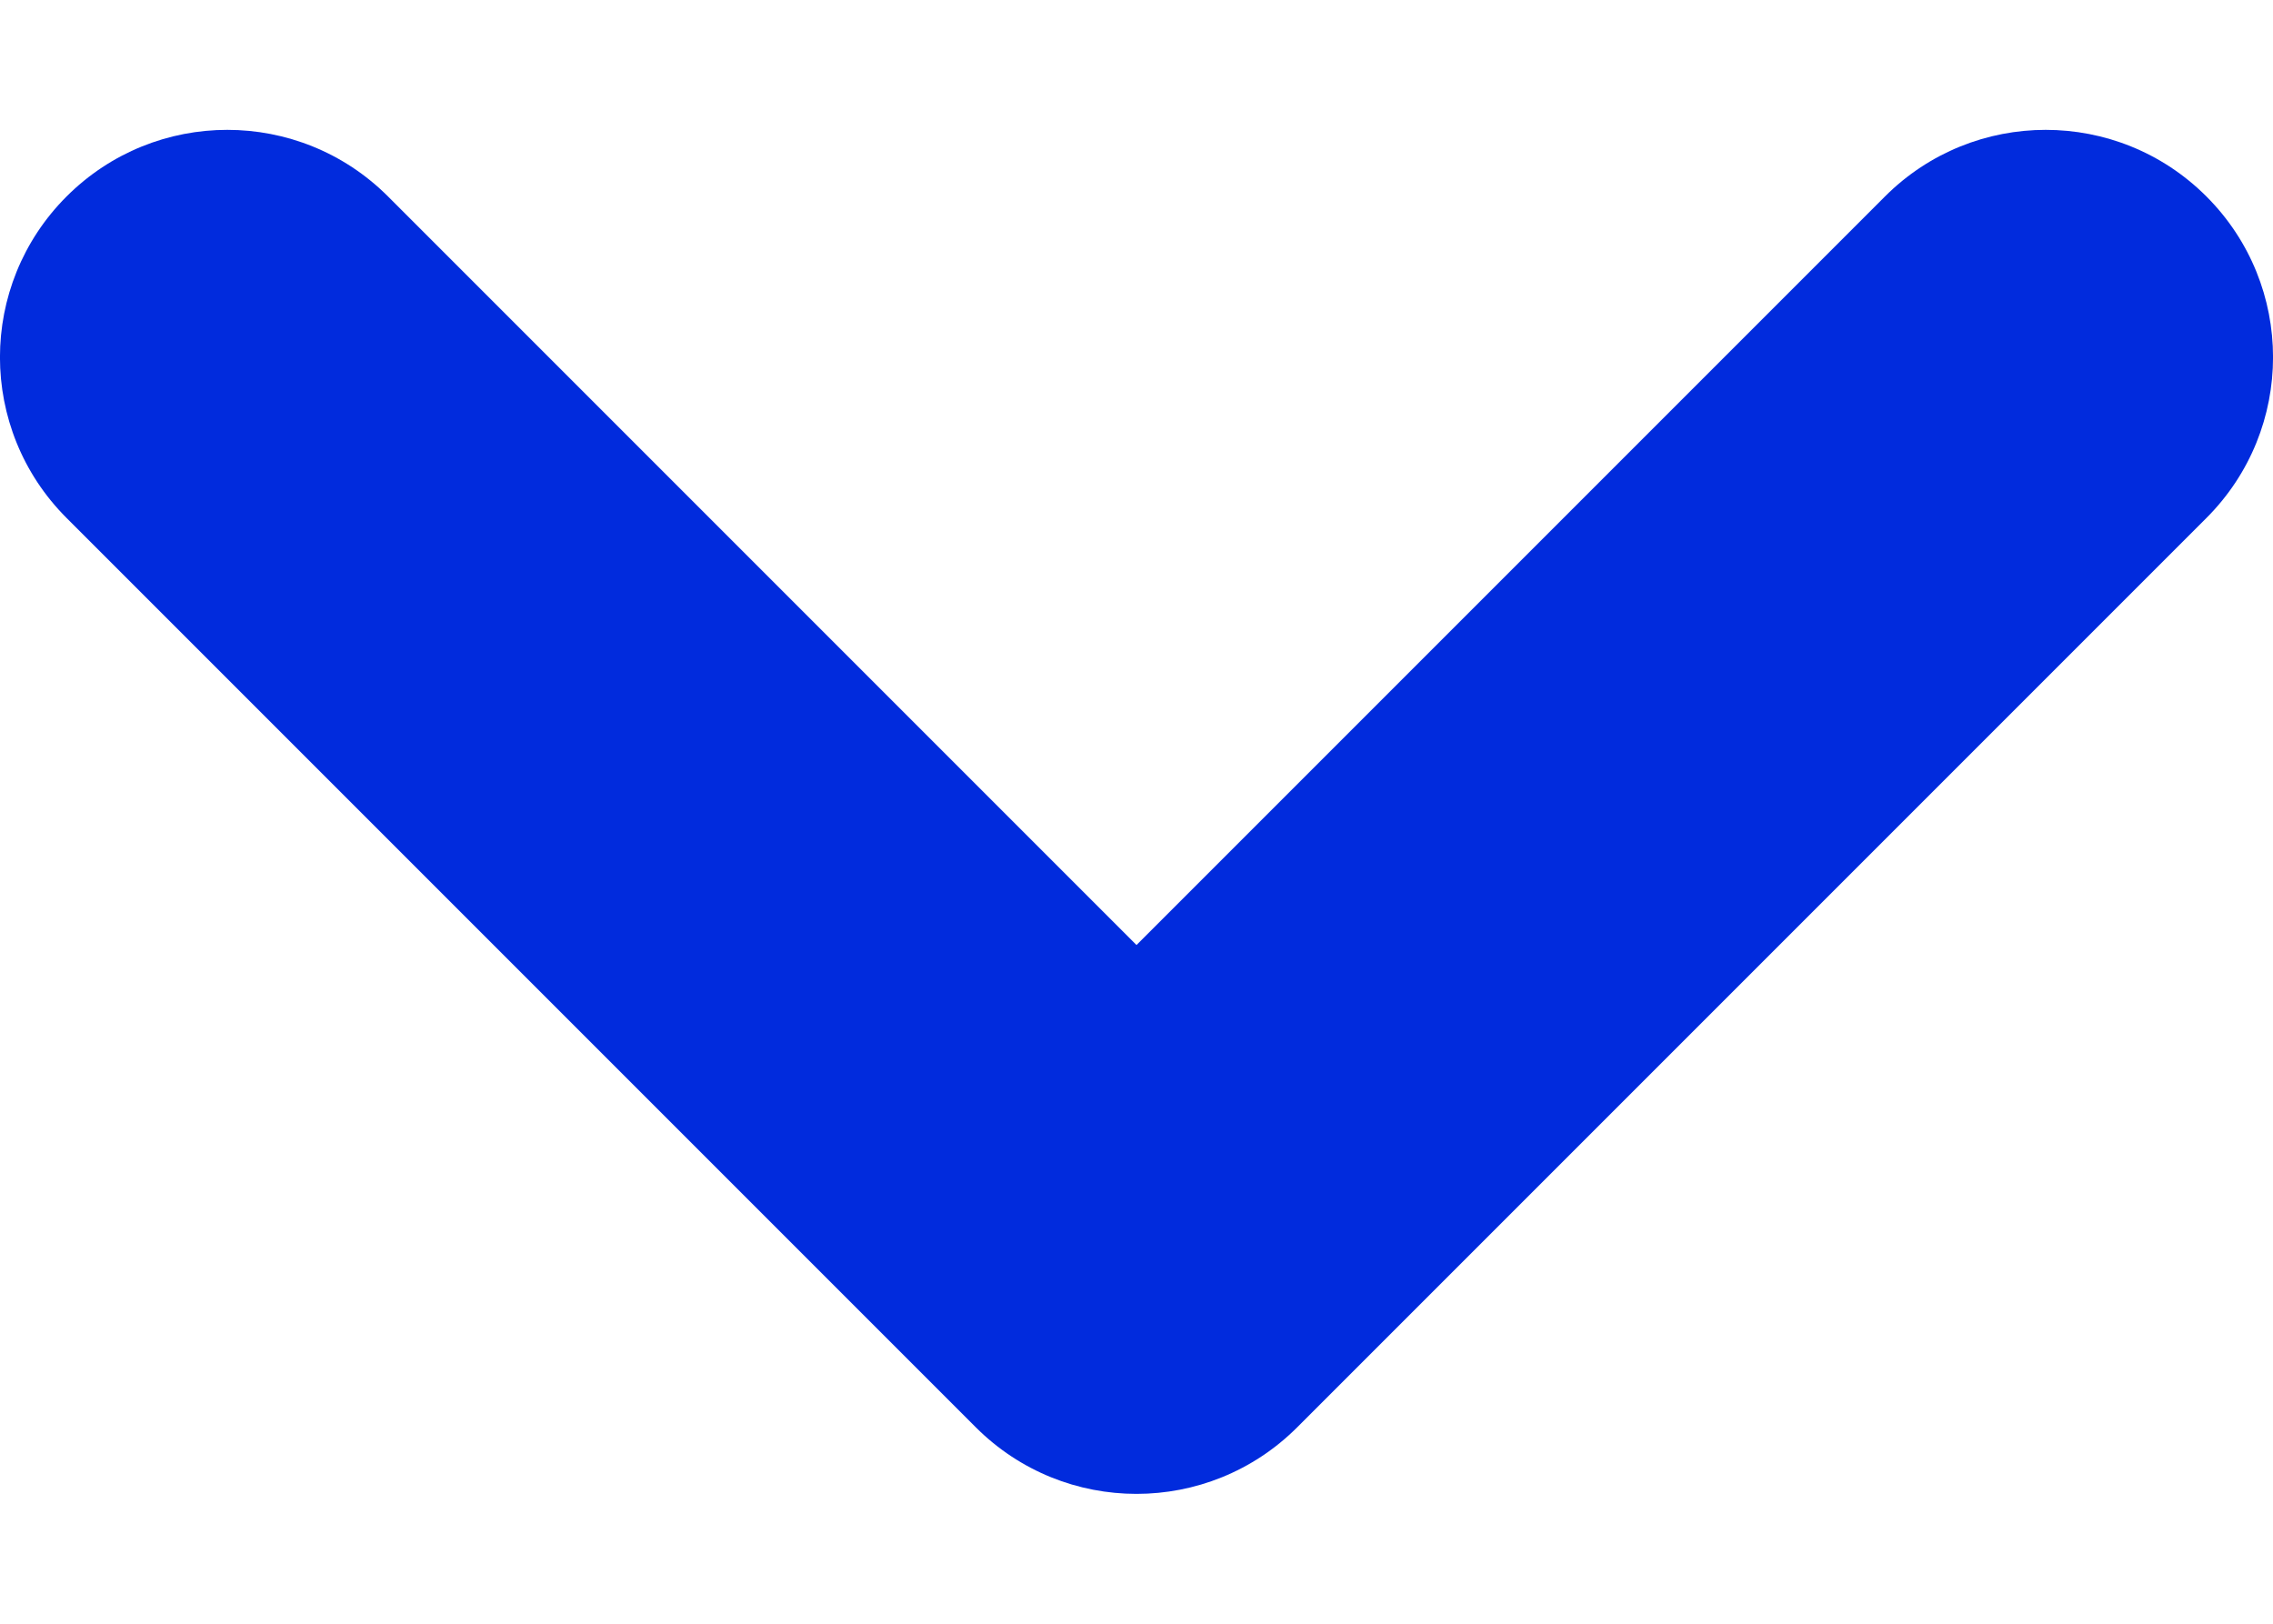
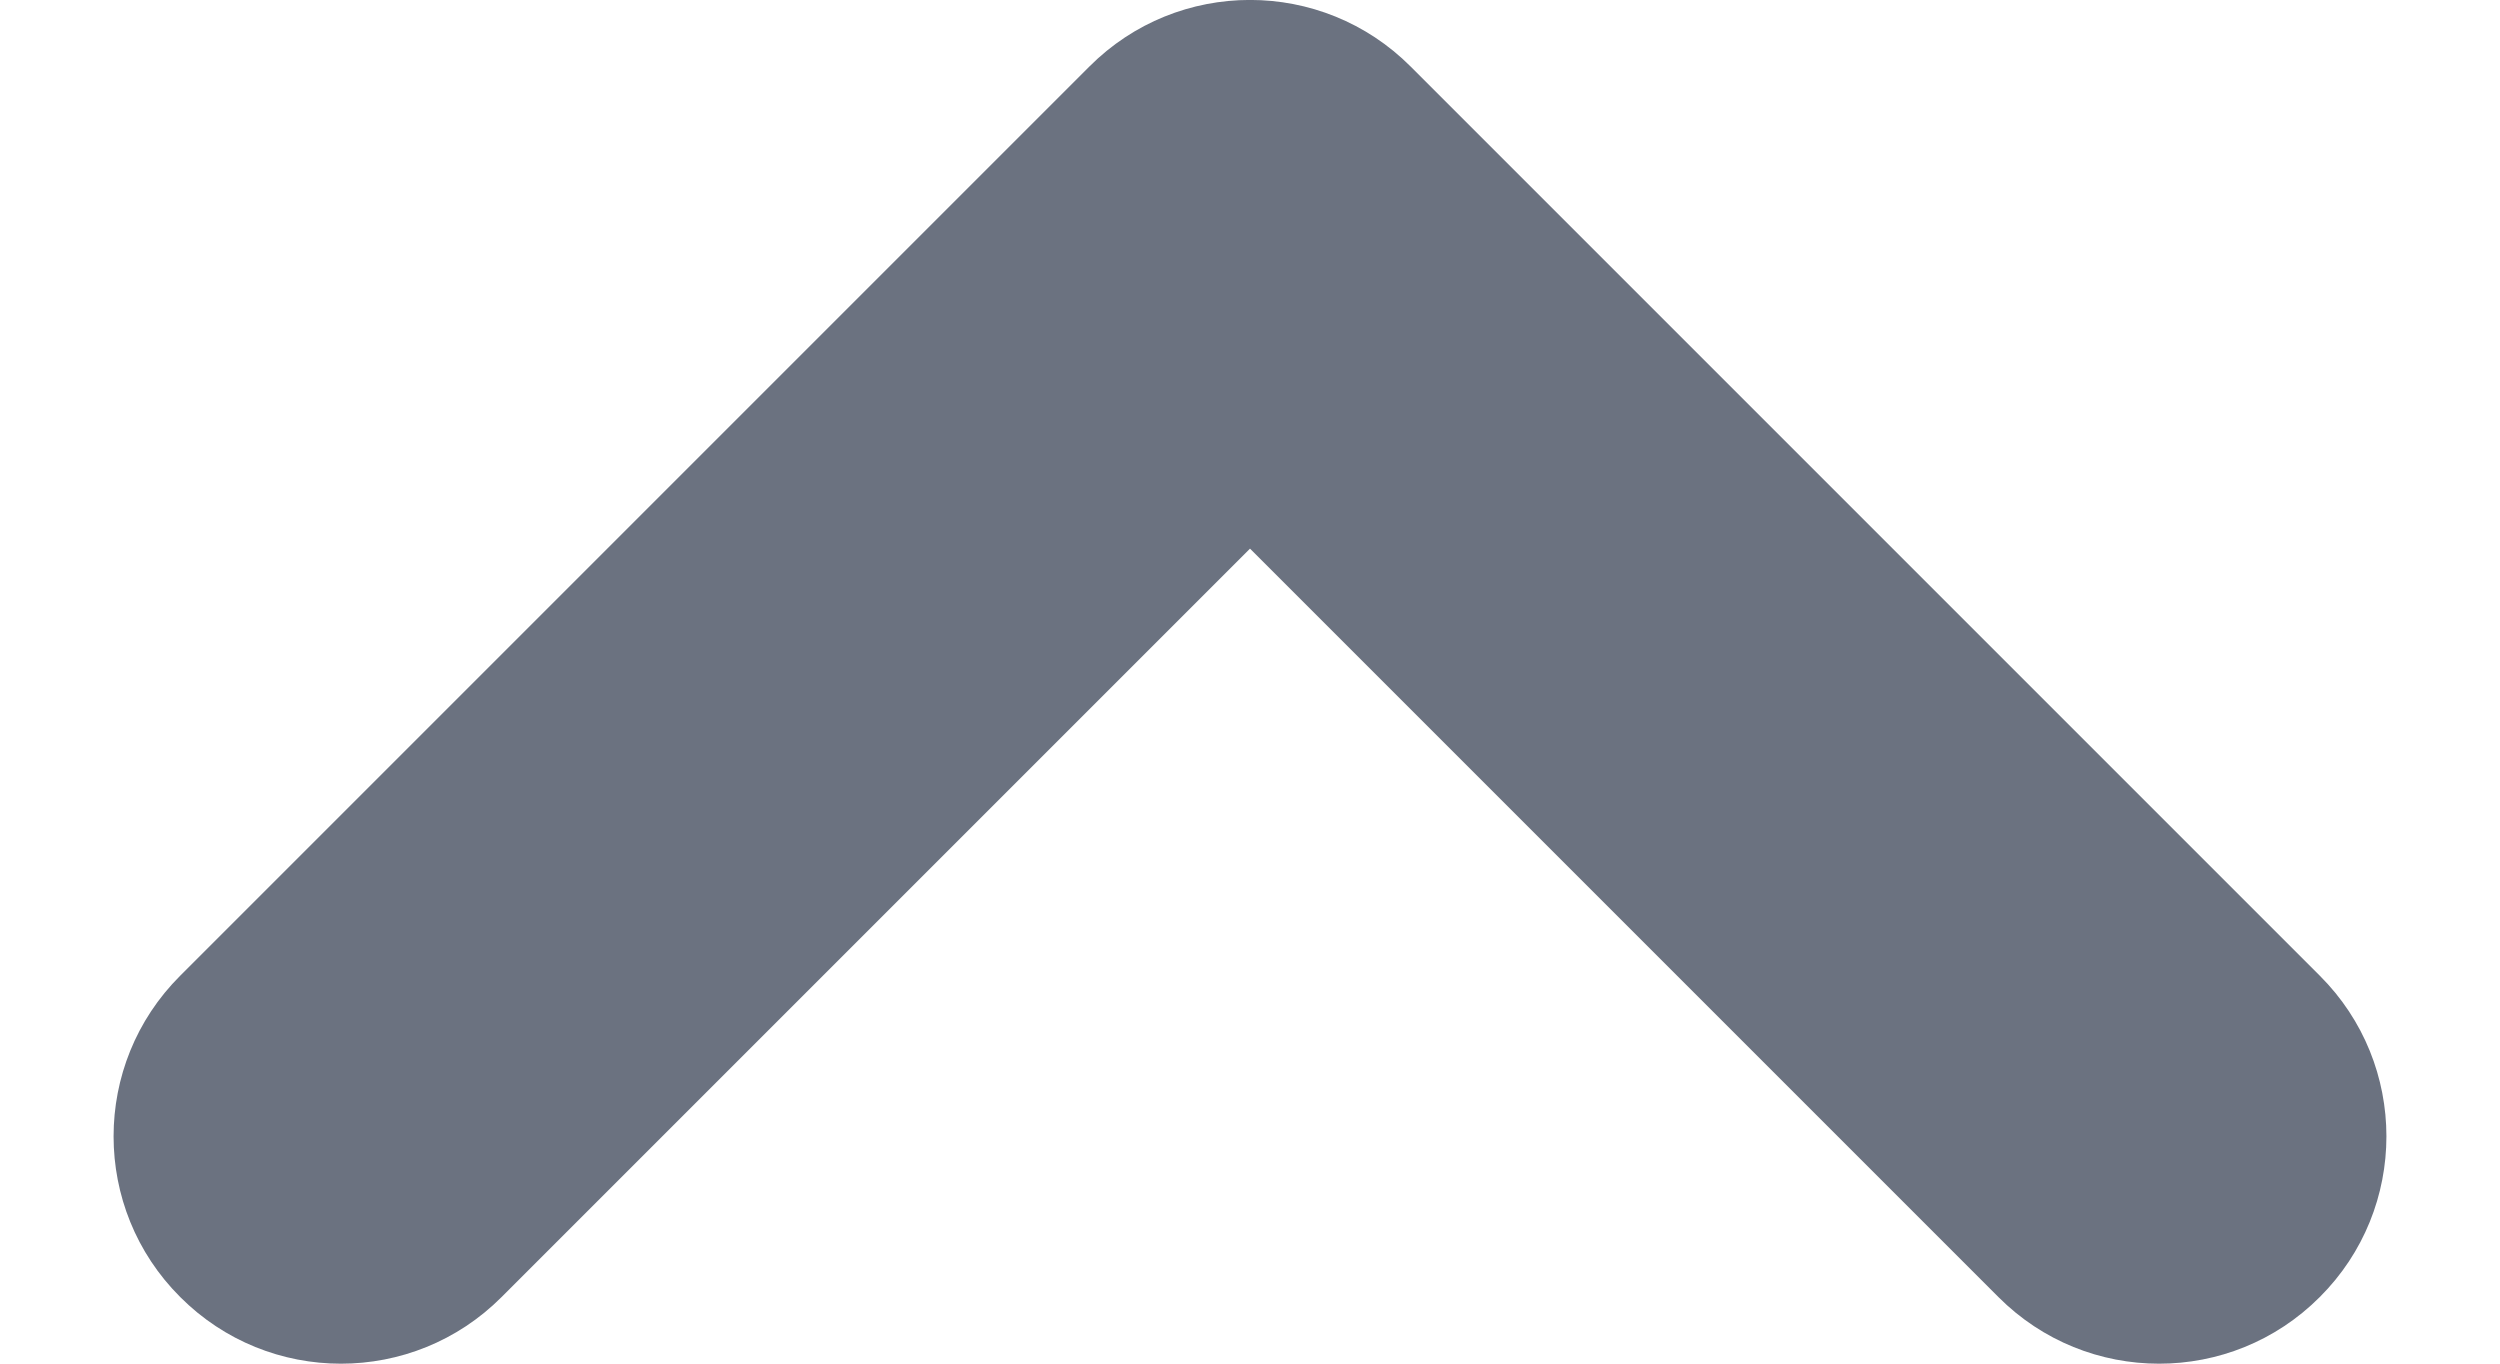
- <svg xmlns="http://www.w3.org/2000/svg" width="14" height="10" viewBox="0 0 14 10" fill="none">
-   <path fill-rule="evenodd" clip-rule="evenodd" d="M0.41 1.21C0.957 0.663 1.843 0.663 2.39 1.21L7 5.82L11.61 1.21C12.157 0.663 13.043 0.663 13.59 1.21C14.137 1.757 14.137 2.643 13.59 3.19L7.99 8.79C7.443 9.337 6.557 9.337 6.01 8.79L0.41 3.19C-0.137 2.643 -0.137 1.757 0.41 1.21Z" fill="#012BDD" />
+ <svg xmlns="http://www.w3.org/2000/svg" width="11" height="6" viewBox="0 0 11 6" fill="none">
+   <path fill-rule="evenodd" clip-rule="evenodd" d="M10.207 5.707C9.817 6.098 9.183 6.098 8.793 5.707L5.5 2.414L2.207 5.707C1.817 6.098 1.183 6.098 0.793 5.707C0.402 5.317 0.402 4.683 0.793 4.293L4.793 0.293C5.183 -0.098 5.817 -0.098 6.207 0.293L10.207 4.293C10.598 4.683 10.598 5.317 10.207 5.707Z" fill="#6B7280" />
</svg>
